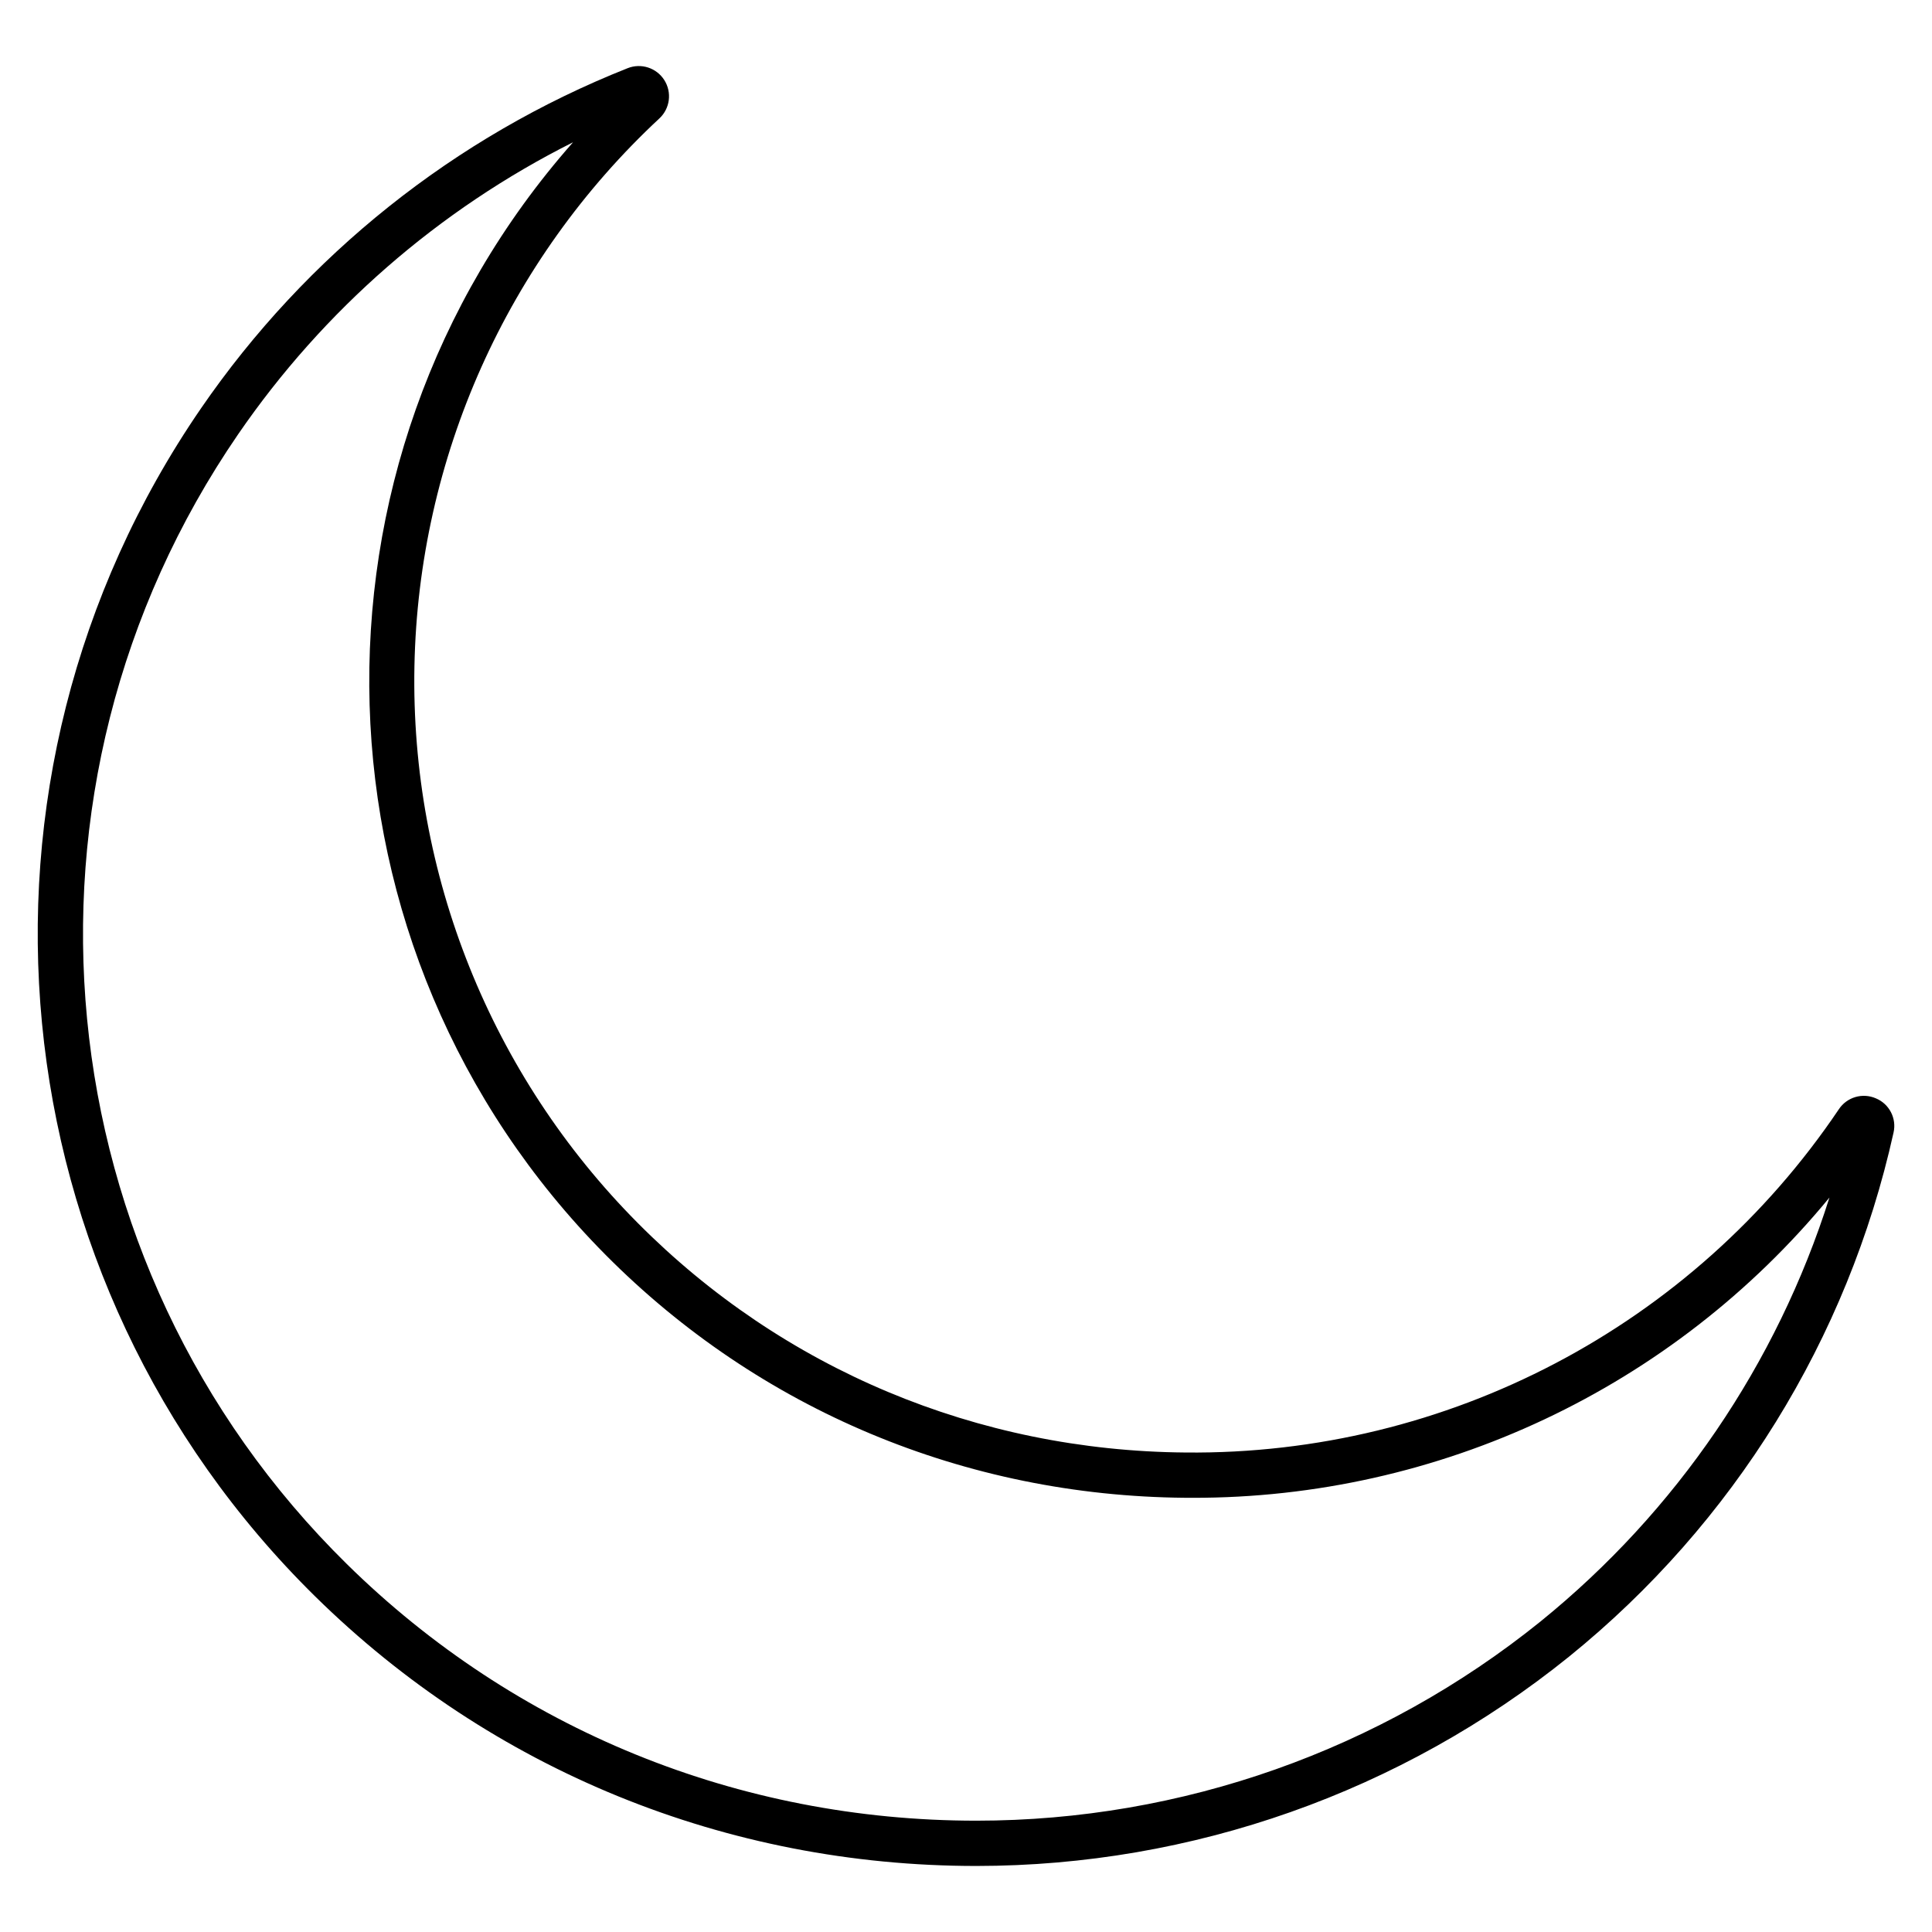
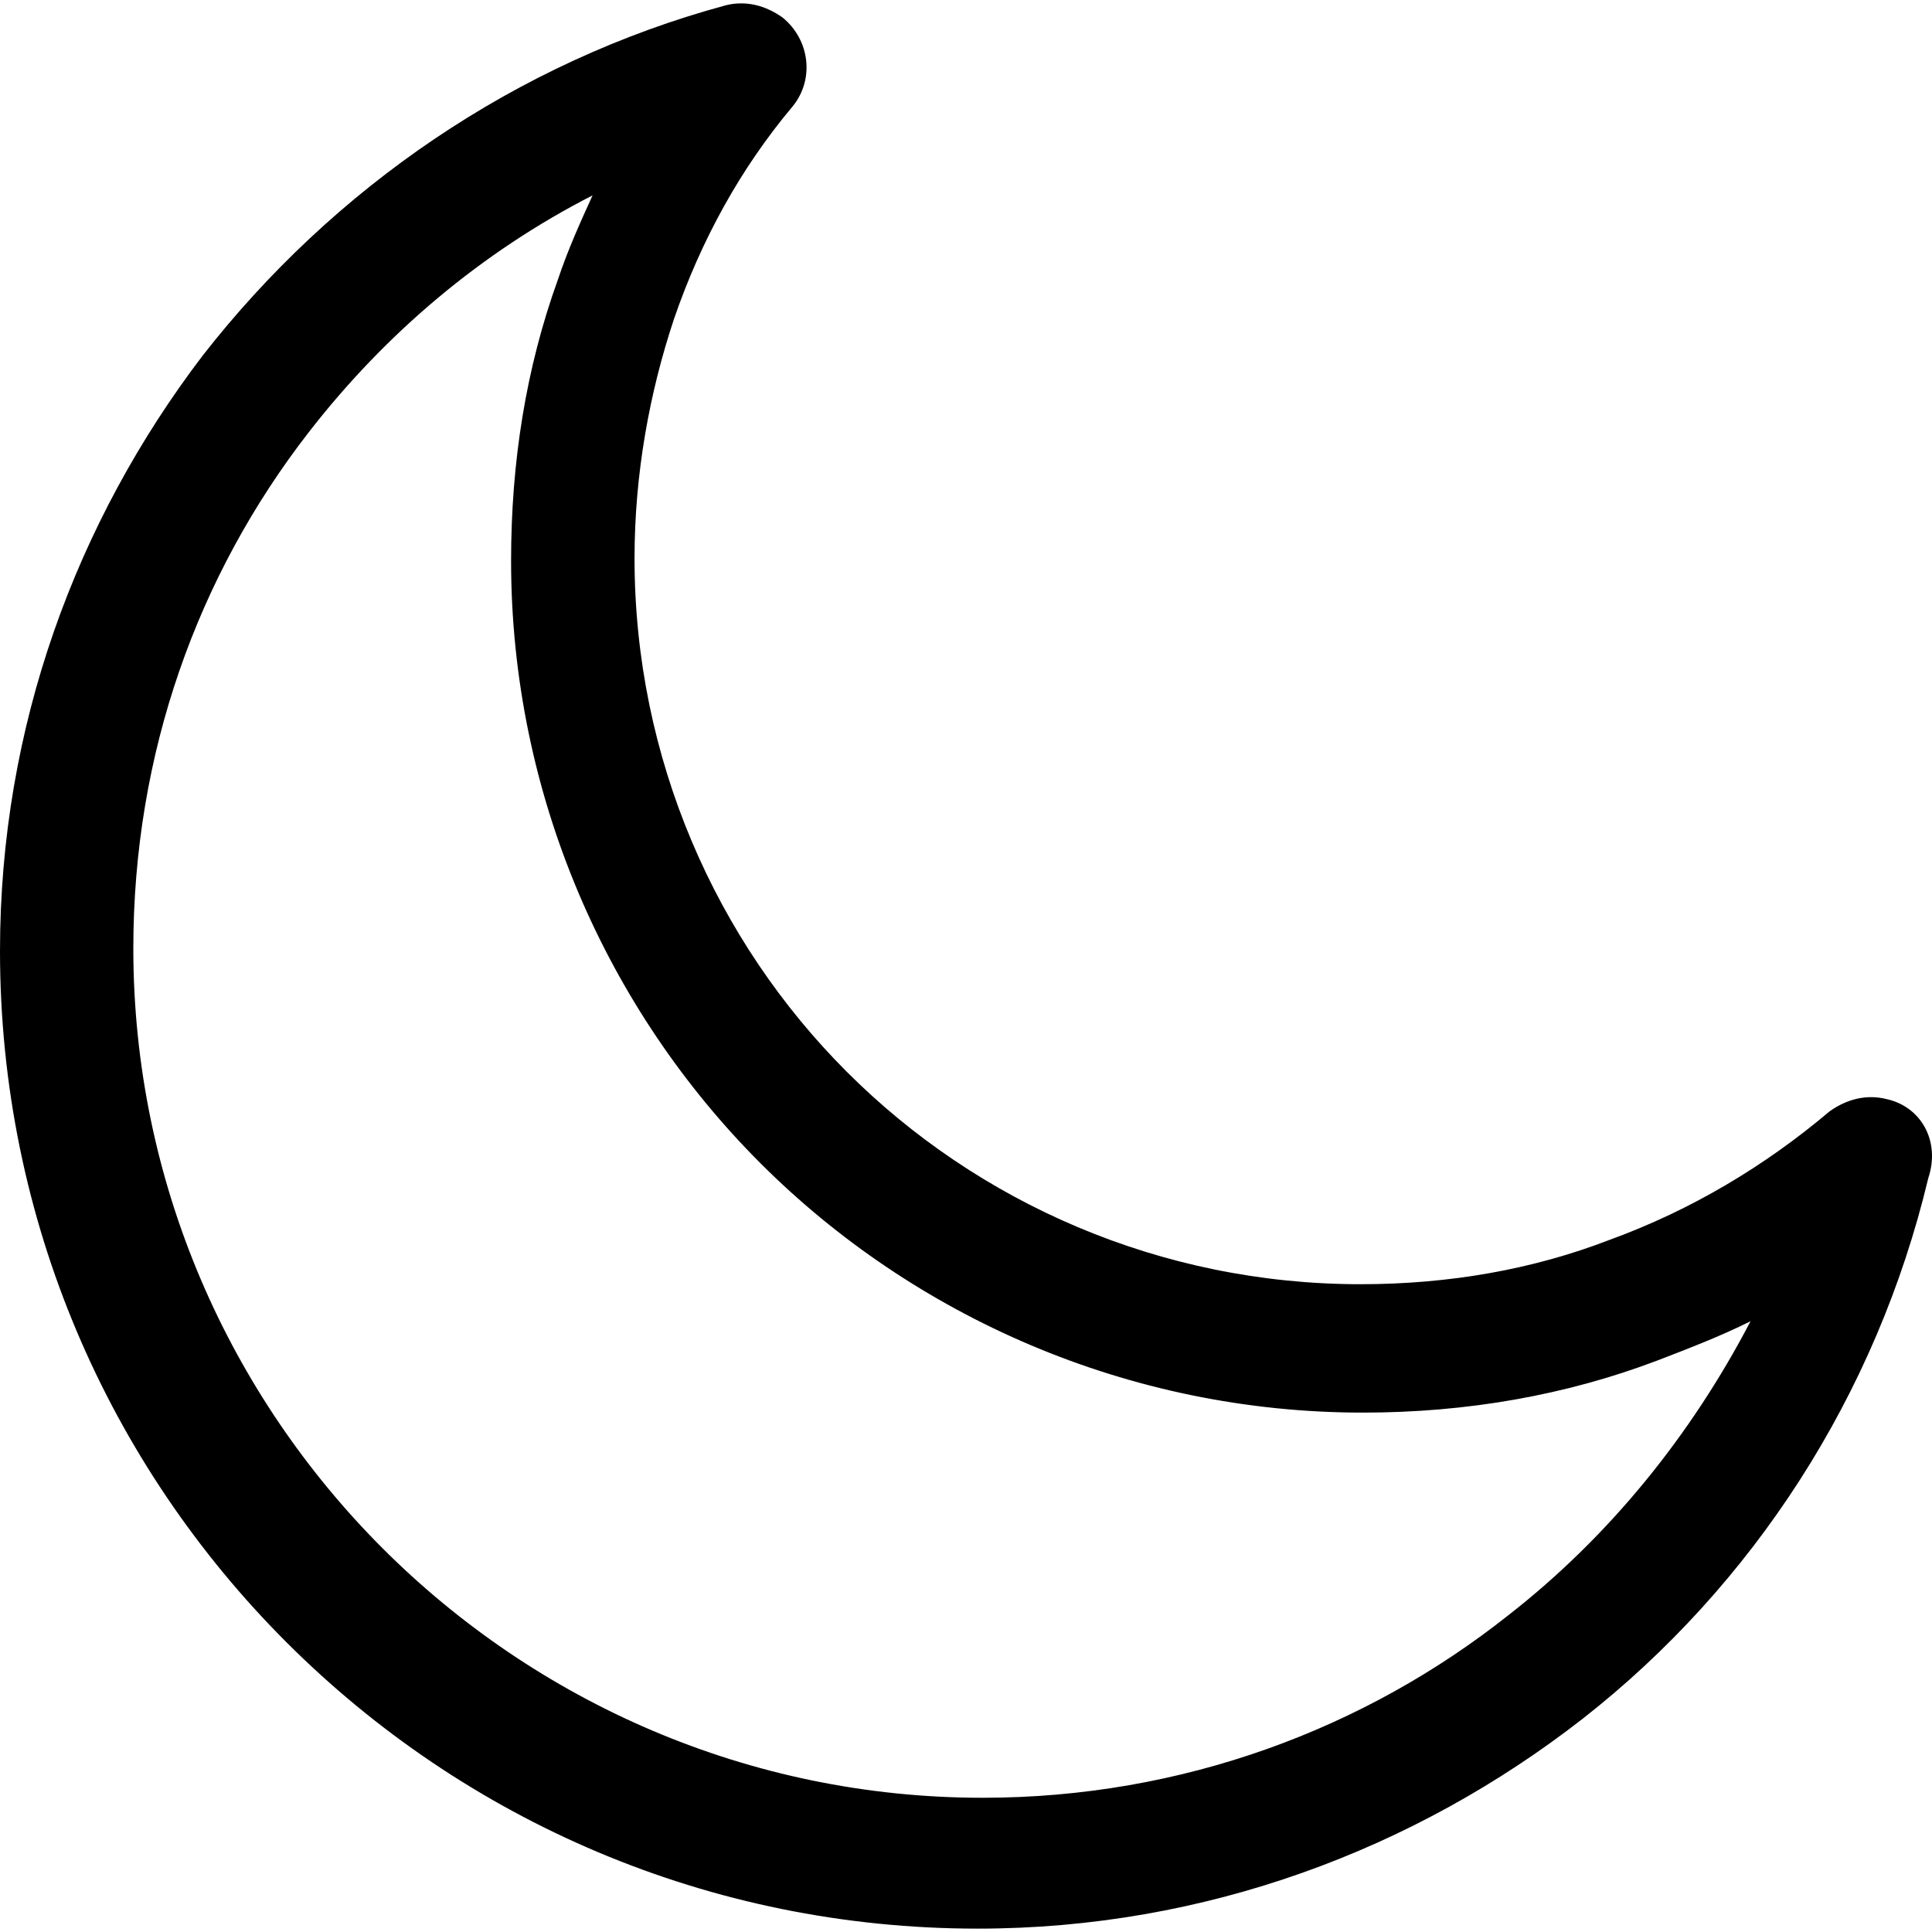
- <svg xmlns="http://www.w3.org/2000/svg" id="Guide" height="512" viewBox="0 0 512 512" width="512">
-   <path d="m497.139 291.079a7.955 7.955 0 0 0 -9.837 2.9 206.2 206.2 0 0 1 -173.135 90.951c-55.12-.455-106.666-22.053-145.144-60.814a203.685 203.685 0 0 1 5.723-292.736 8.012 8.012 0 0 0 -8.44-13.3 248.158 248.158 0 0 0 -113.071 90.186 246.145 246.145 0 0 0 30.28 314.794c46.813 46.069 109.046 71.44 175.232 71.44a250.283 250.283 0 0 0 157.1-55.5 247.629 247.629 0 0 0 85.963-138.863 7.909 7.909 0 0 0 -4.671-9.058zm-88.847 138.6a238.246 238.246 0 0 1 -149.545 52.821c-63.018 0-122.261-24.147-166.815-67.994a234.141 234.141 0 0 1 -28.811-299.437 236.089 236.089 0 0 1 88.738-77.364 215.841 215.841 0 0 0 8.648 294.862c40.721 41.021 95.257 63.878 153.56 64.36.617 0 1.226.008 1.842.008a218.123 218.123 0 0 0 168.911-79.57 236.207 236.207 0 0 1 -76.528 112.31z" fill="rgb(0,0,0)" />
+ <svg xmlns="http://www.w3.org/2000/svg" version="1.1" id="Capa_1" x="0px" y="0px" viewBox="0 0 312.999 312.999" style="enable-background:new 0 0 312.999 312.999;" xml:space="preserve">
+   <g>
+     <g>
+       <path d="M305.6,178.053c-3.2-0.8-6.4,0-9.2,2c-10.4,8.8-22.4,16-35.6,20.8c-12.4,4.8-26,7.2-40.4,7.2c-32.4,0-62-13.2-83.2-34.4    c-21.2-21.2-34.4-50.8-34.4-83.2c0-13.6,2.4-26.8,6.4-38.8c4.4-12.8,10.8-24.4,19.2-34.4c3.6-4.4,2.8-10.8-1.6-14.4    c-2.8-2-6-2.8-9.2-2c-34,9.2-63.6,29.6-84.8,56.8c-20.4,26.8-32.8,60-32.8,96.4c0,43.6,17.6,83.2,46.4,112s68.4,46.4,112,46.4    c36.8,0,70.8-12.8,98-34c27.6-21.6,47.6-52.4,56-87.6C314.4,184.853,311.2,179.253,305.6,178.053z M244.4,261.653    c-23.2,18.4-52.8,29.6-85.2,29.6c-38,0-72.4-15.6-97.2-40.4c-24.8-24.8-40.4-59.2-40.4-97.2c0-31.6,10.4-60.4,28.4-83.6    c12.4-16,28-29.2,46-38.4c-2,4.4-4,8.8-5.6,13.6c-5.2,14.4-7.6,29.6-7.6,45.6c0,38,15.6,72.8,40.4,97.6s59.6,40.4,97.6,40.4    c16.8,0,32.8-2.8,47.6-8.4c5.2-2,10.4-4,15.2-6.4C274,232.453,260.8,248.853,244.4,261.653z" />
+     </g>
+   </g>
+   <g>
+ </g>
+   <g>
+ </g>
+   <g>
+ </g>
+   <g>
+ </g>
+   <g>
+ </g>
+   <g>
+ </g>
+   <g>
+ </g>
+   <g>
+ </g>
+   <g>
+ </g>
+   <g>
+ </g>
+   <g>
+ </g>
+   <g>
+ </g>
+   <g>
+ </g>
+   <g>
+ </g>
+   <g>
+ </g>
</svg>
